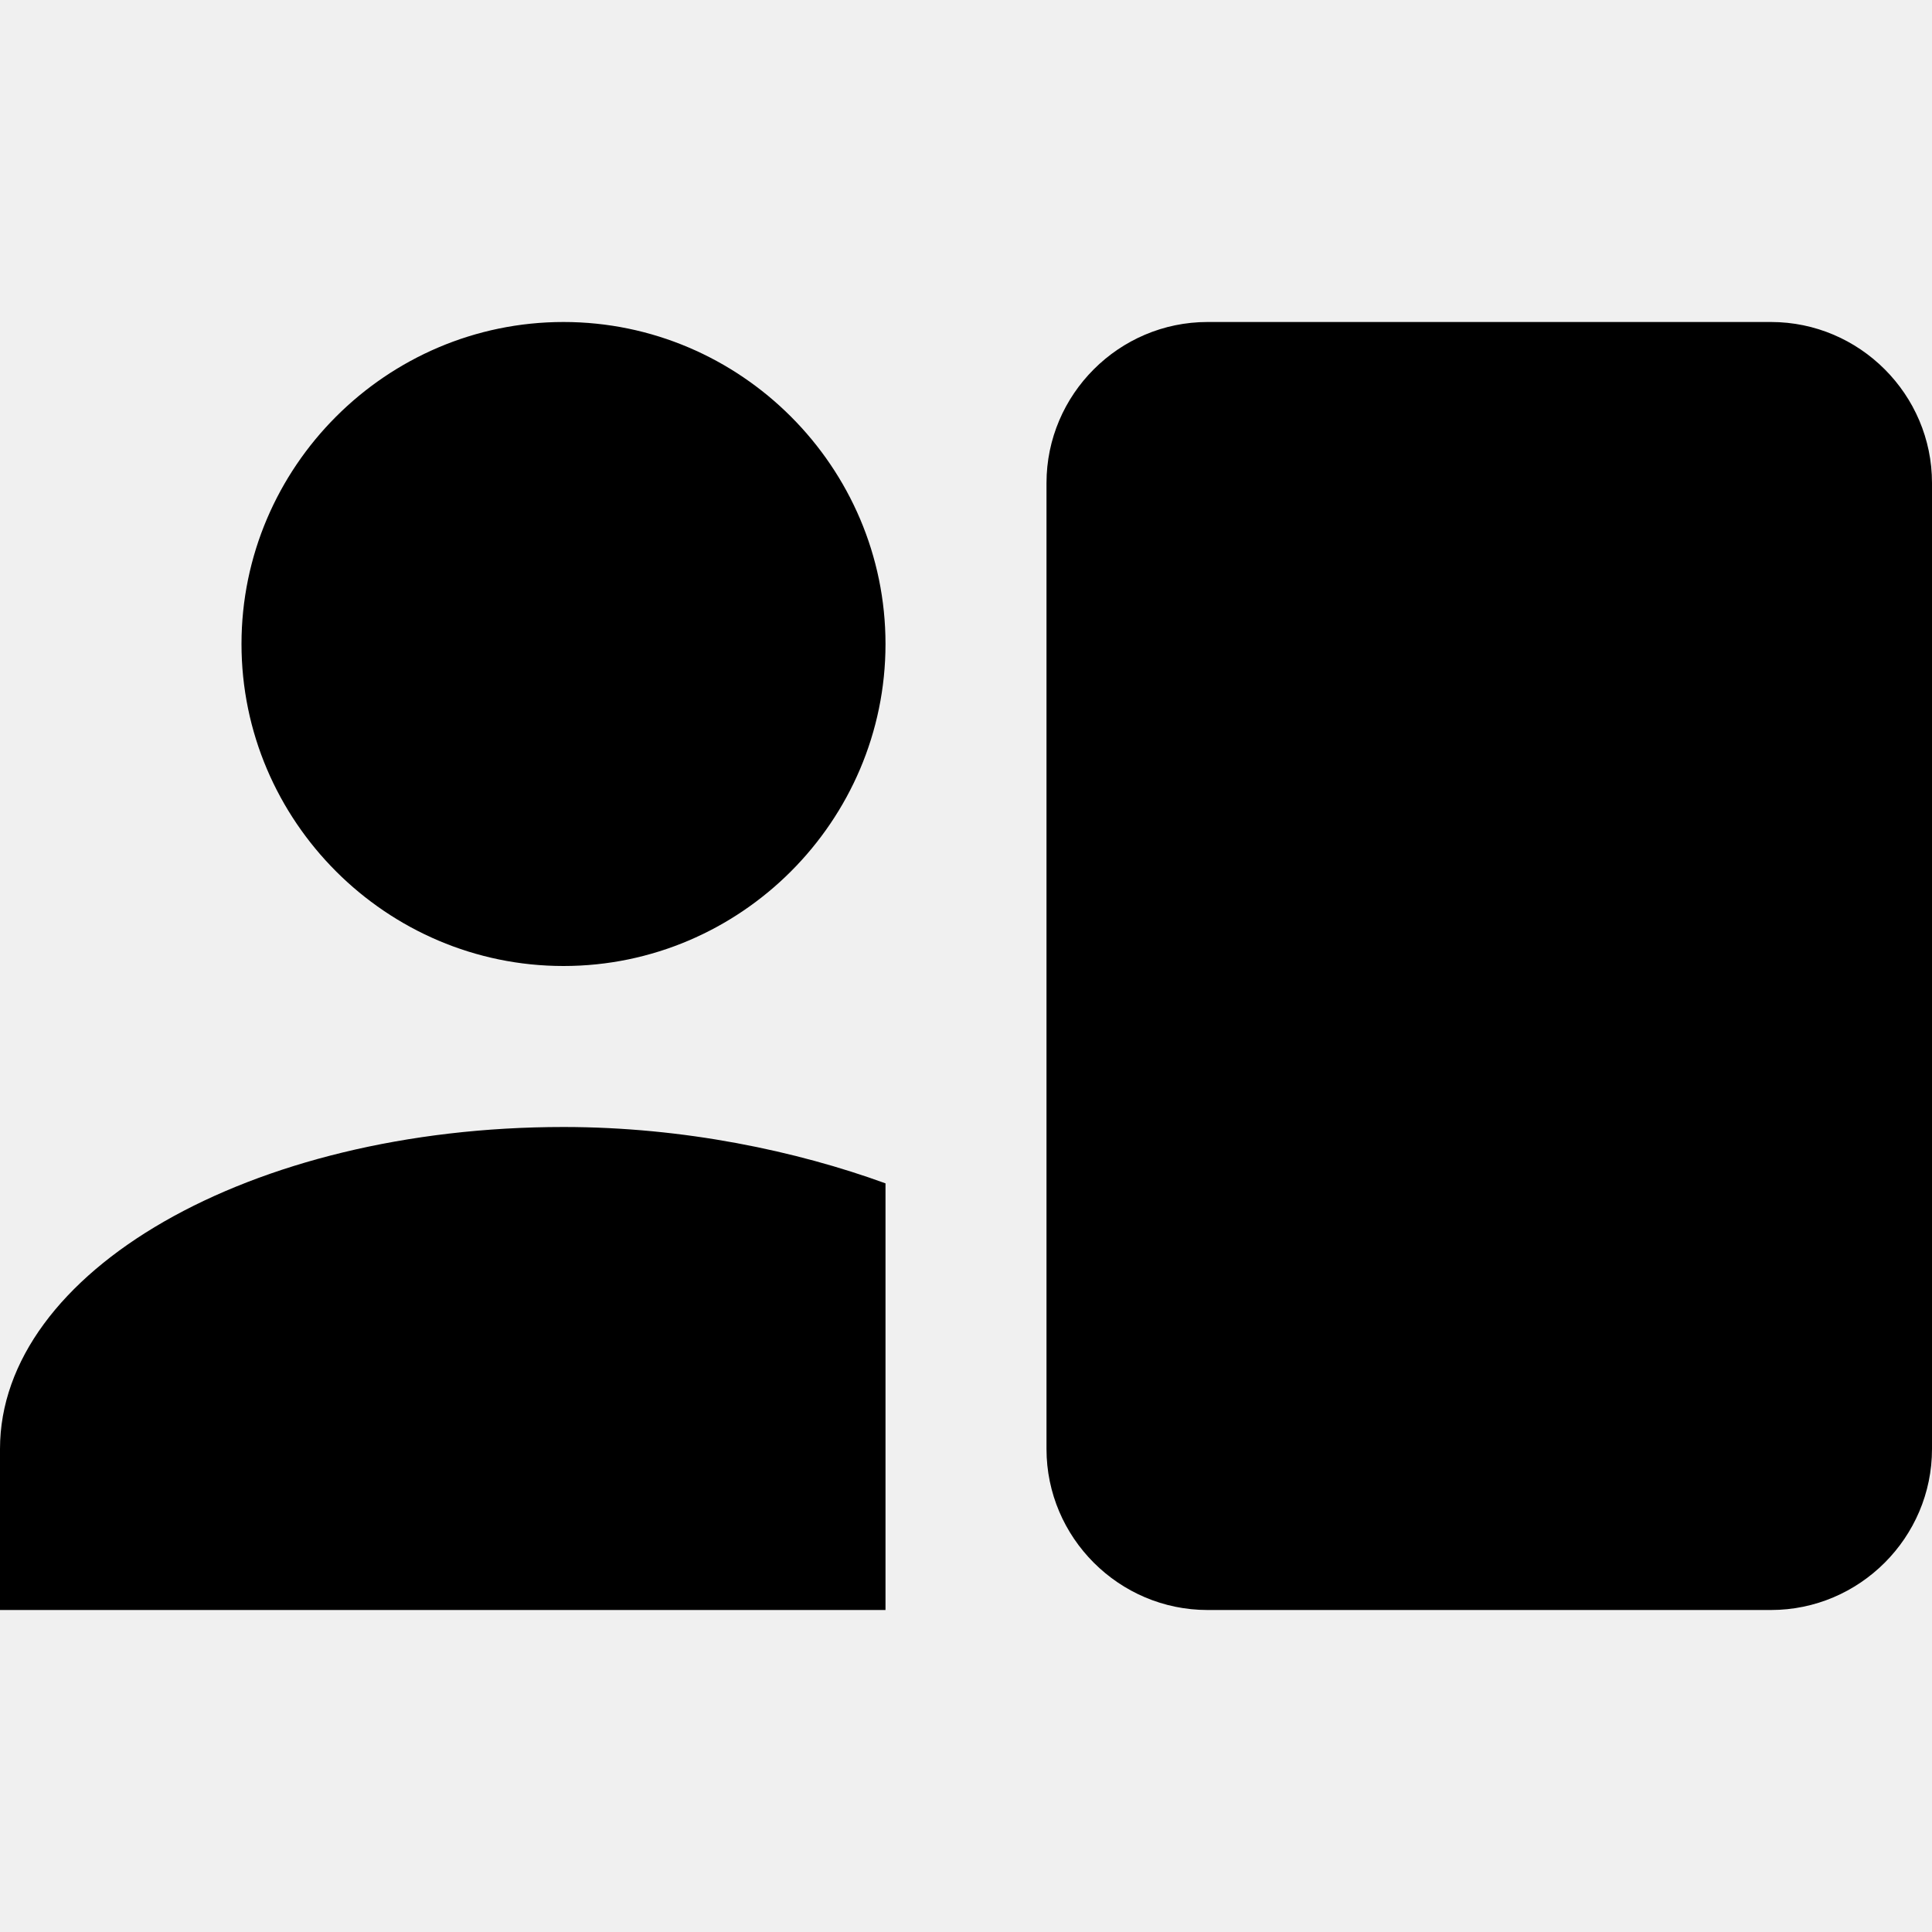
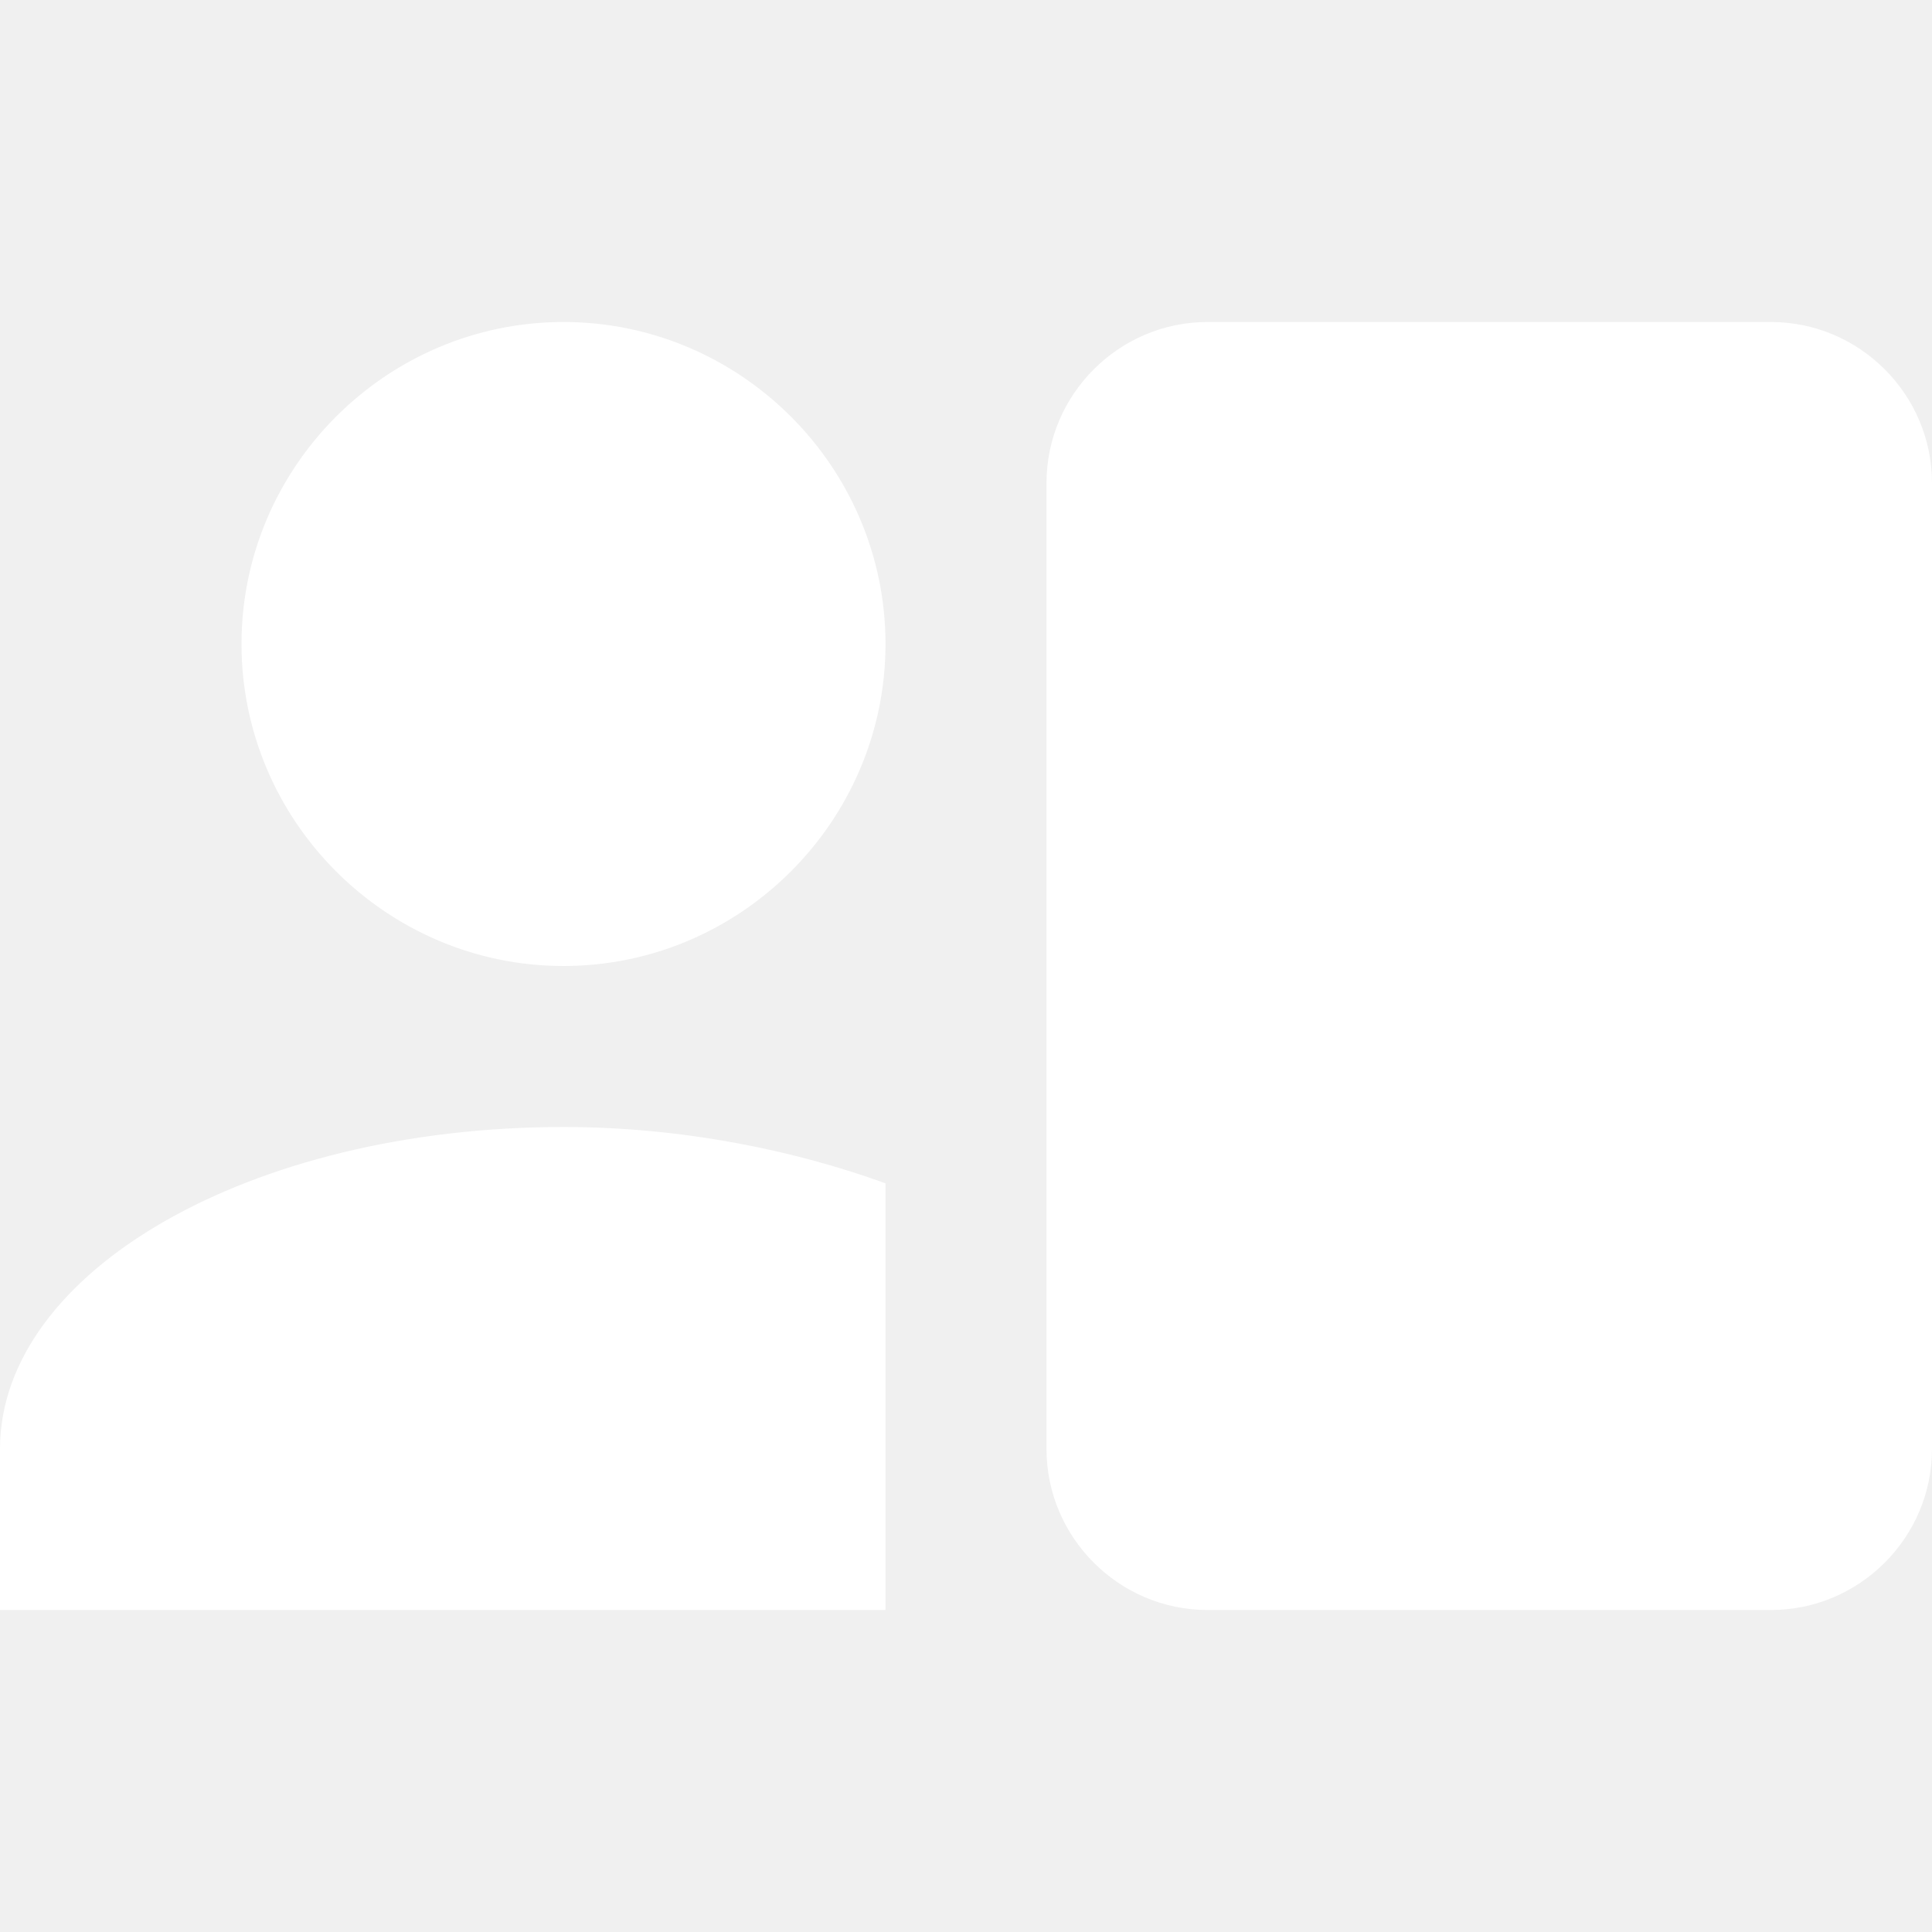
- <svg xmlns="http://www.w3.org/2000/svg" viewBox="0 0 24 24">
+ <svg xmlns="http://www.w3.org/2000/svg" fill="#fff" viewBox="0 0 24 24">
  <path d="M7 12C9.2 12 11 10.2 11 8S9.2 4 7 4 3 5.8 3 8 4.8 12 7 12M11 20V14.7C9.9 14.3 8.5 14 7 14C3.1 14 0 15.8 0 18V20H11M15 4C13.9 4 13 4.9 13 6V18C13 19.1 13.9 20 15 20H22C23.1 20 24 19.1 24 18V6C24 4.9 23.1 4 22 4H15Z" />
</svg>
